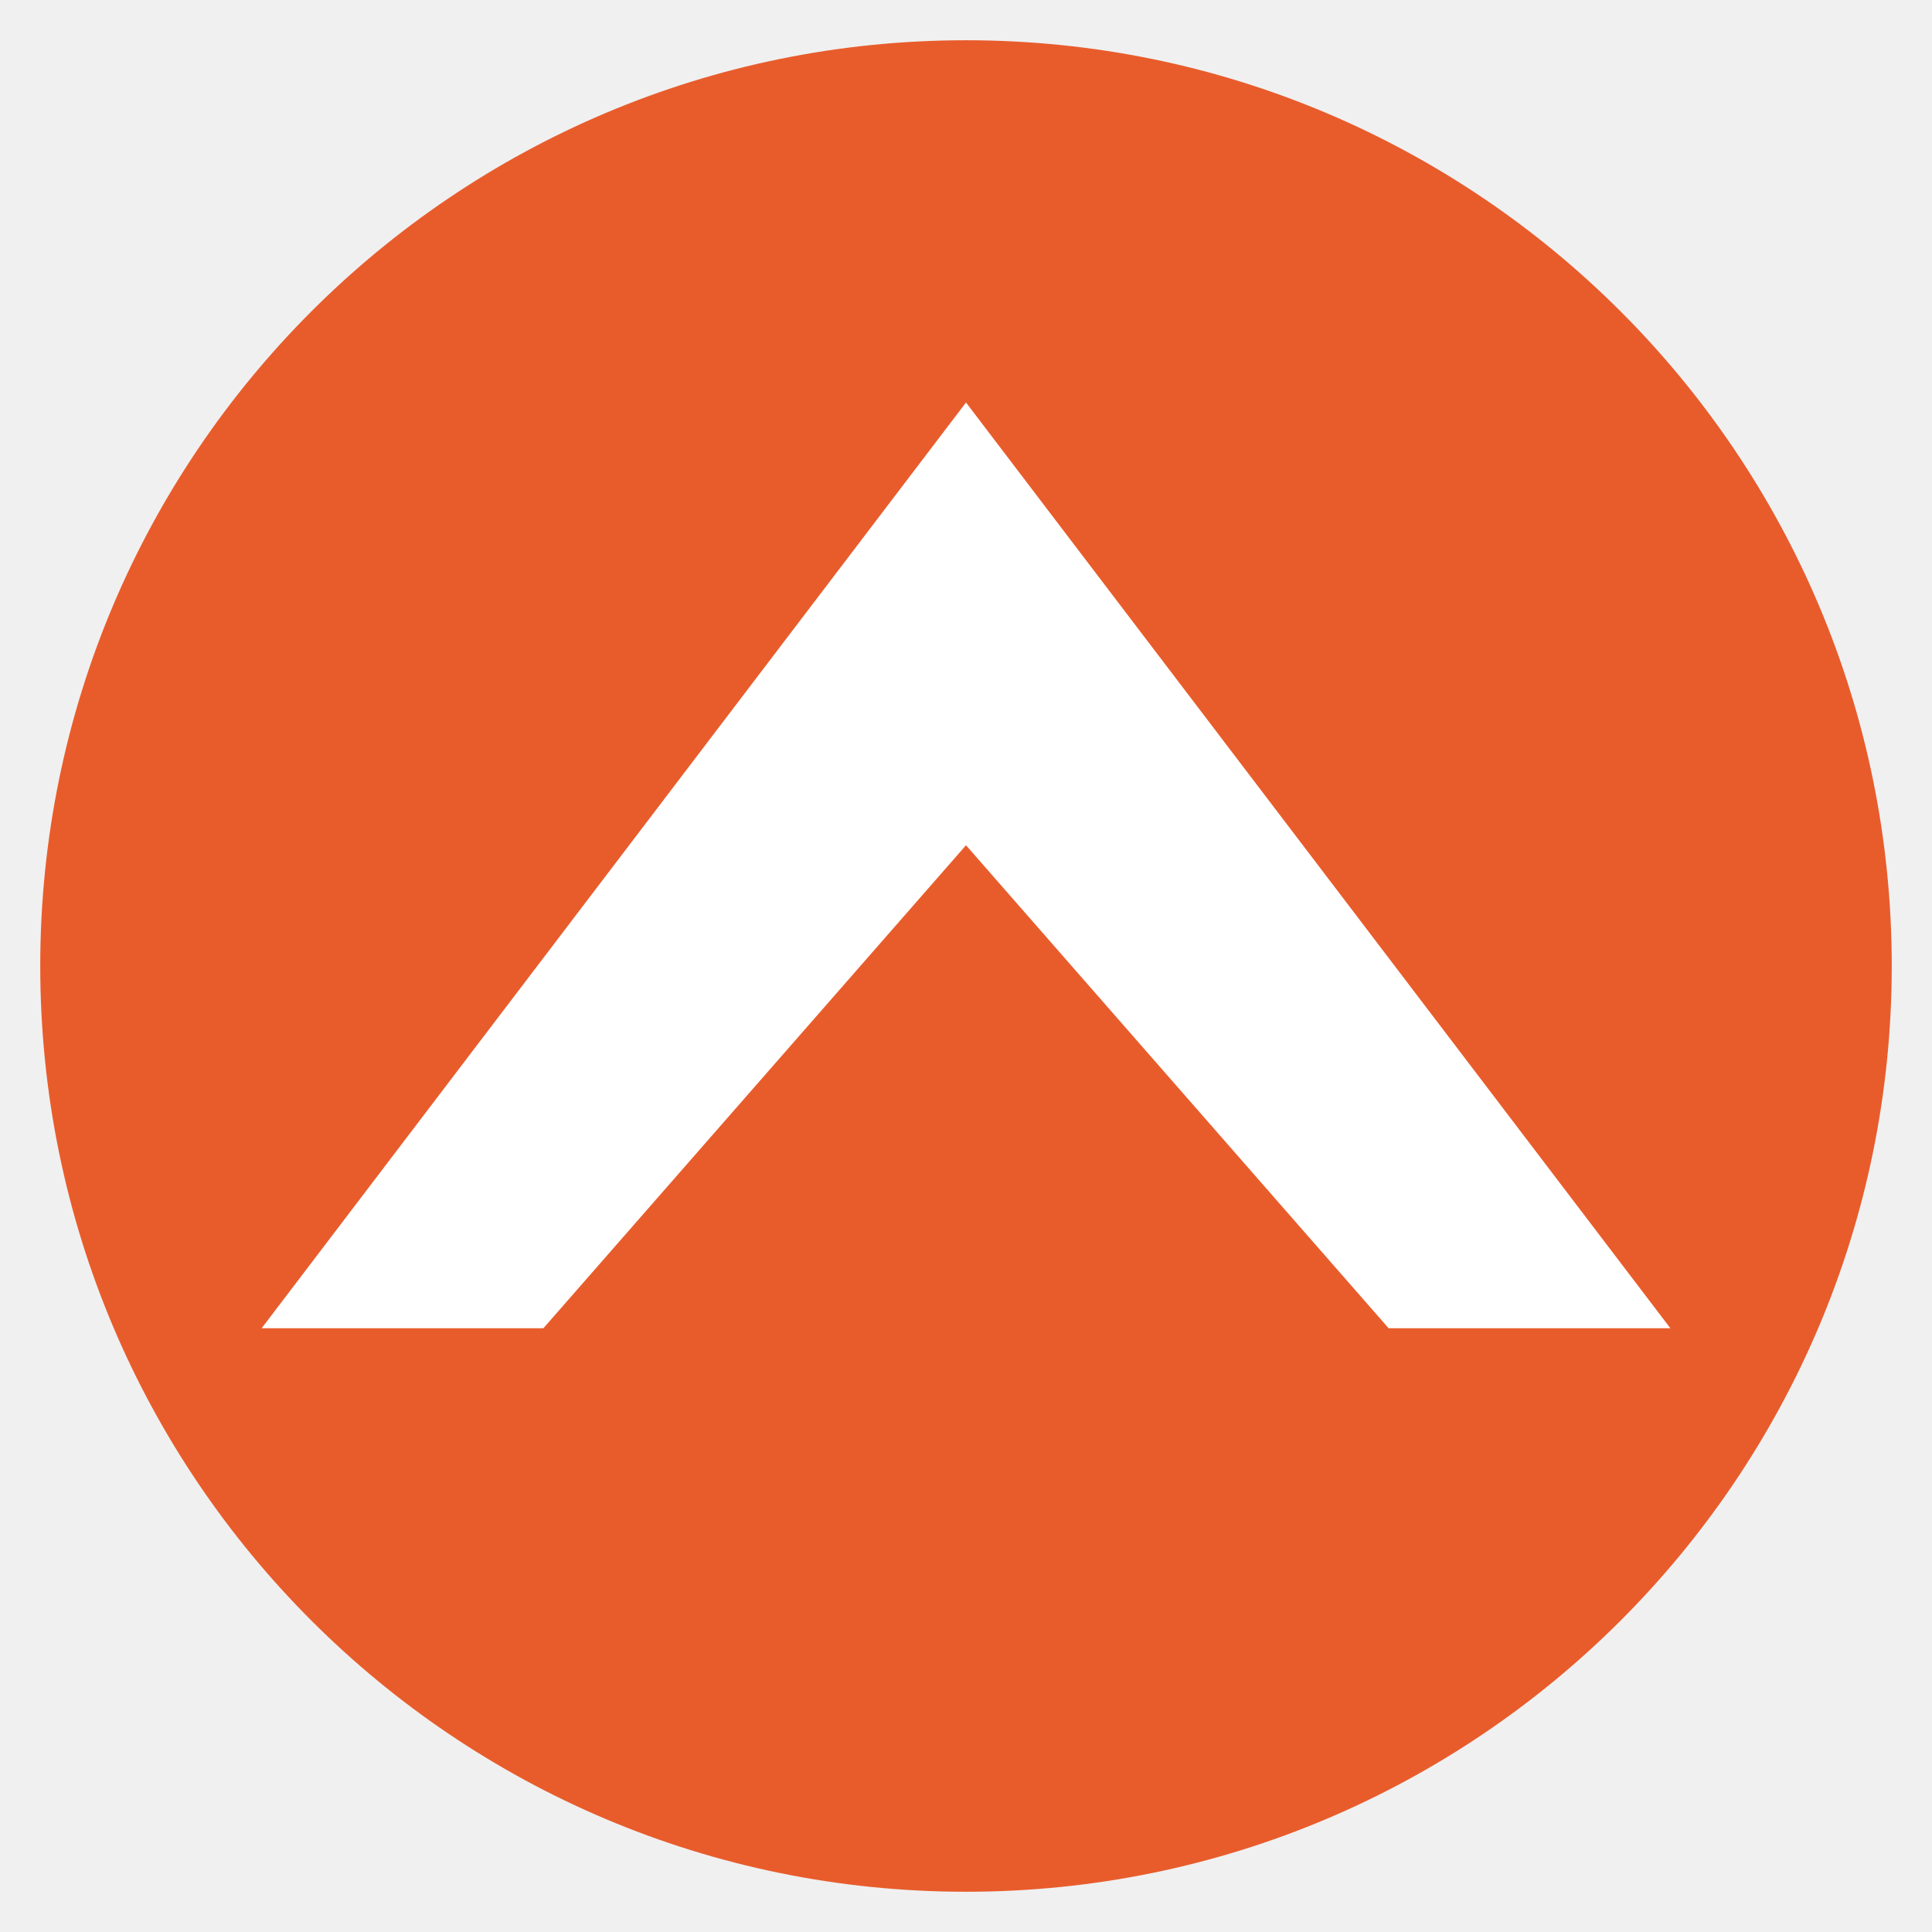
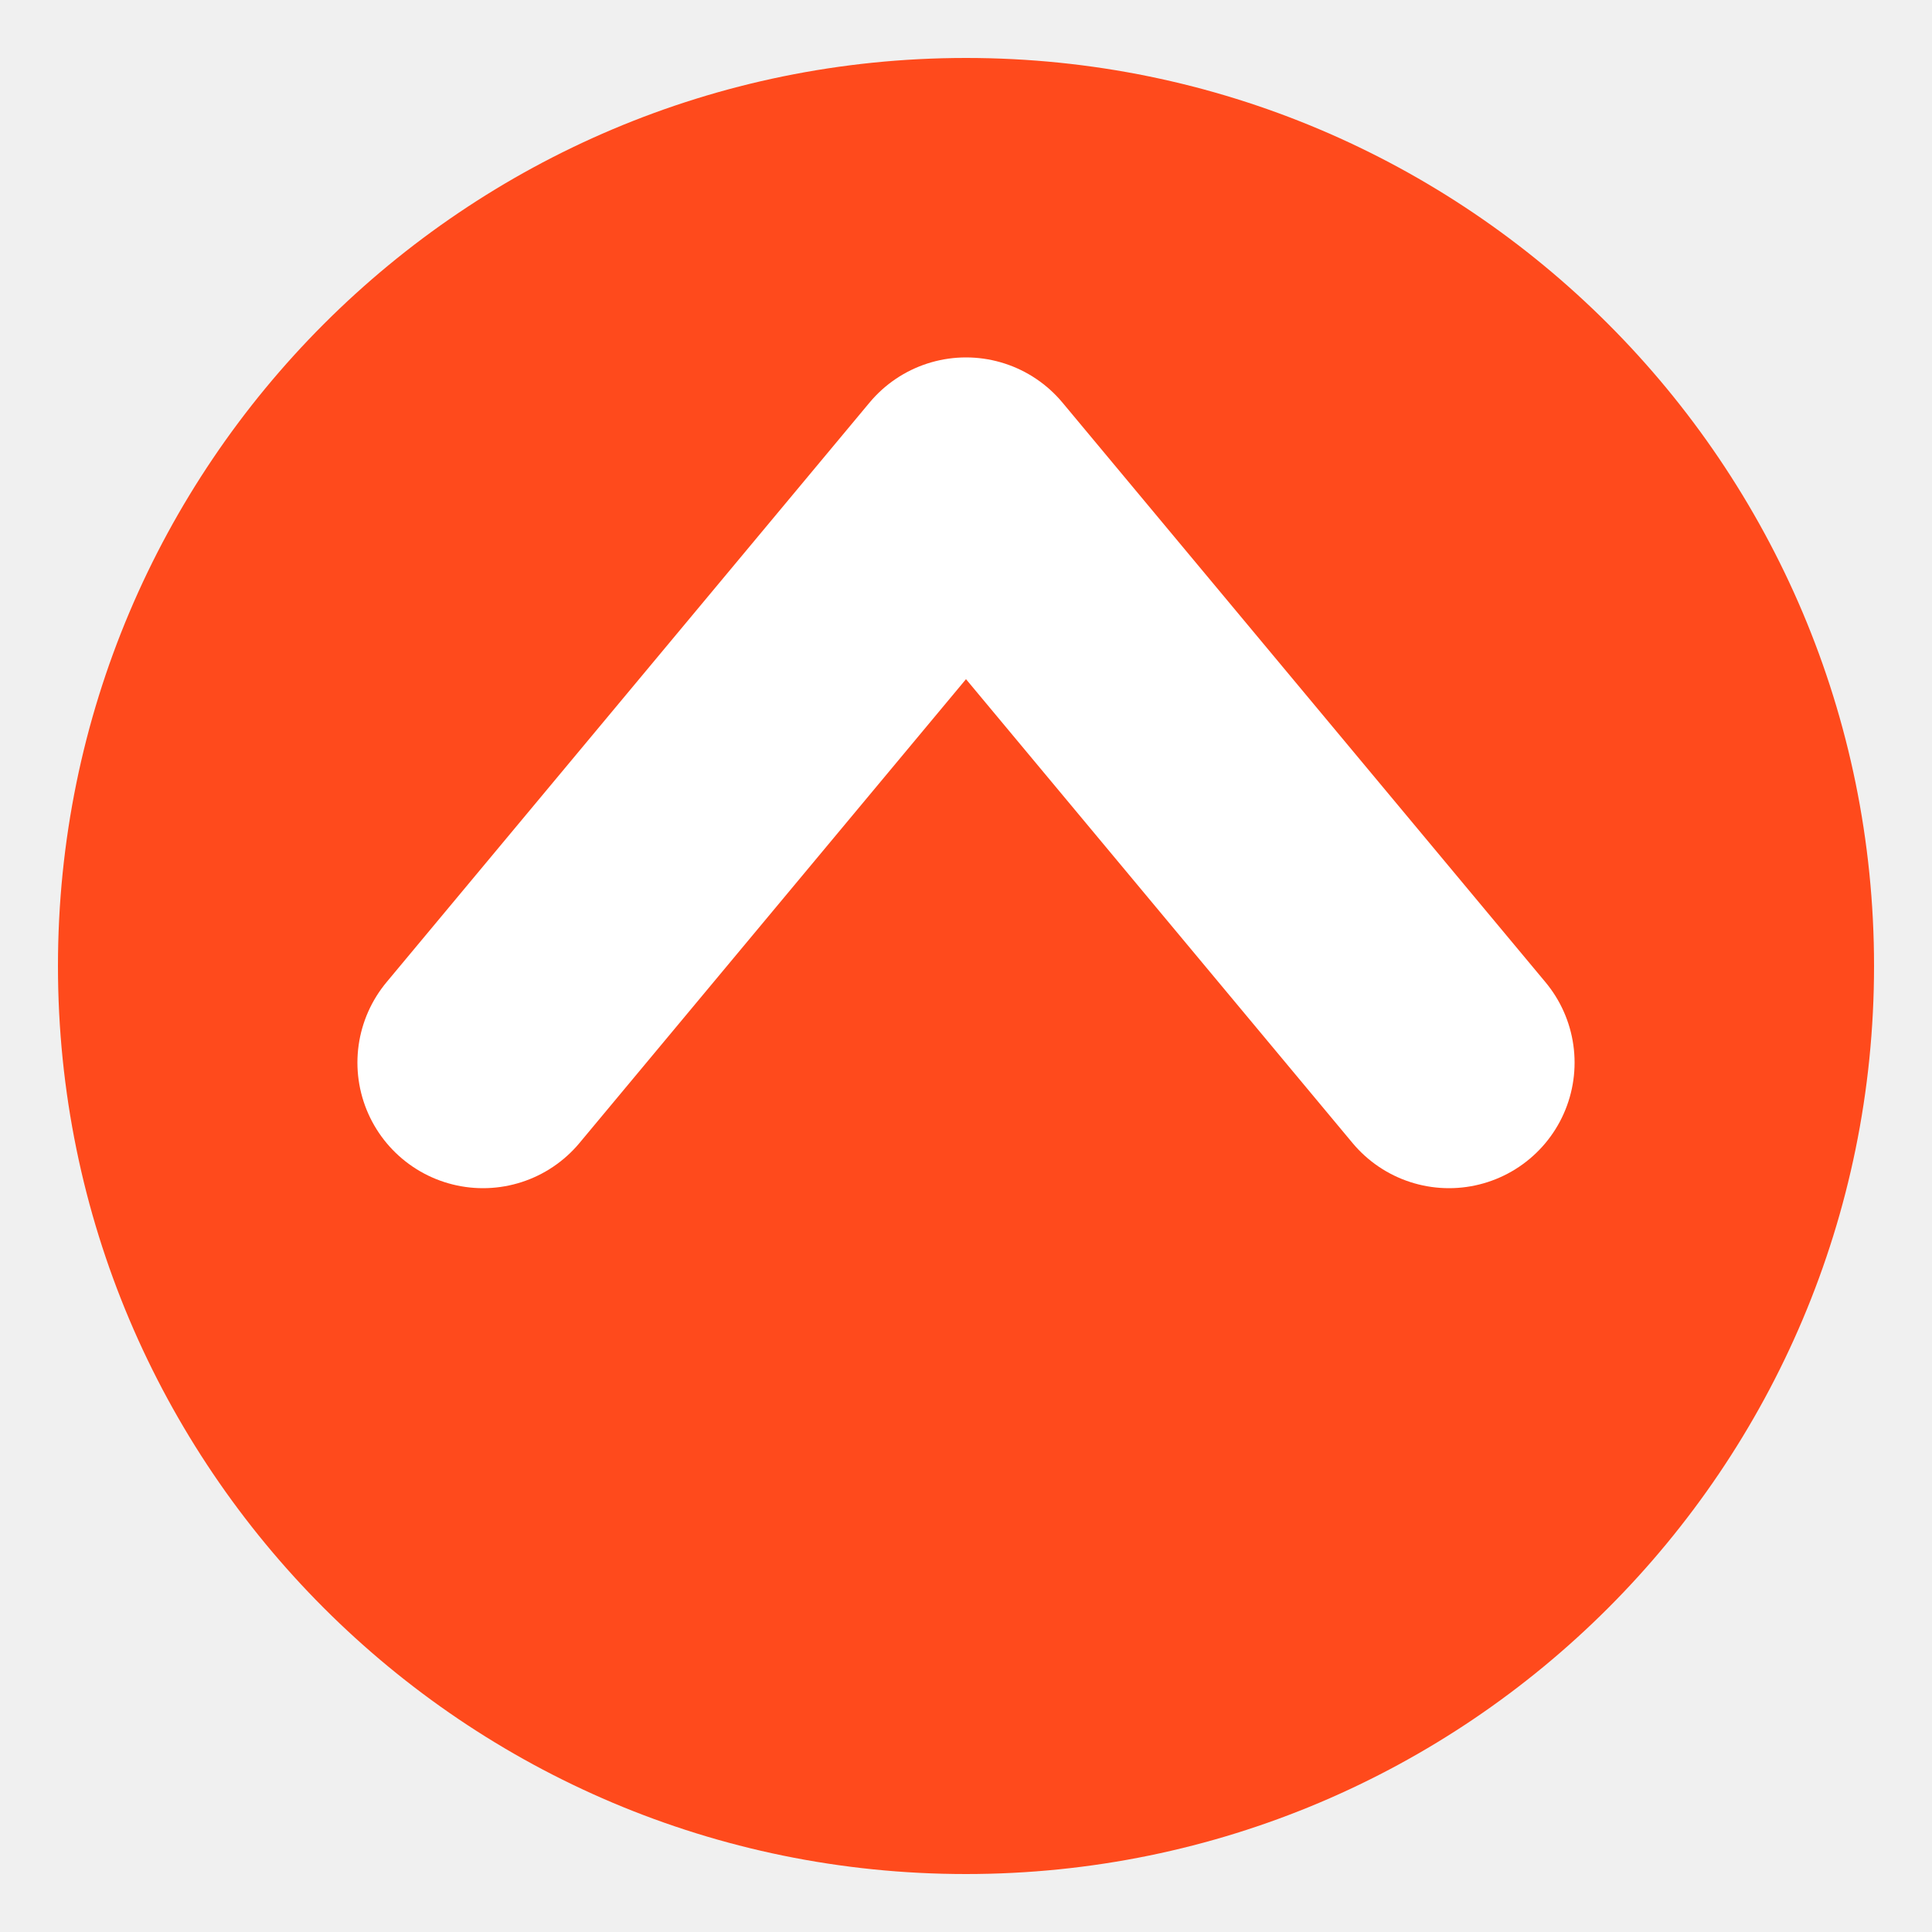
- <svg xmlns="http://www.w3.org/2000/svg" viewBox="0 0 96 96" width="96" height="96">
-   <circle cx="48" cy="48" r="46" fill="#E85C2C" />
-   <polygon points="13,66 48,20 83,66 69,66 48,42 27,66" fill="white" />
+ <svg xmlns="http://www.w3.org/2000/svg" viewBox="0 0 100 100" width="100" height="100">
+   <circle cx="50" cy="50" r="47" fill="#FF4A1C" />
+   <polyline points="25,55 50,25 75,55" fill="none" stroke="#FFFFFF" stroke-width="13" stroke-linecap="round" stroke-linejoin="round" />
</svg>
